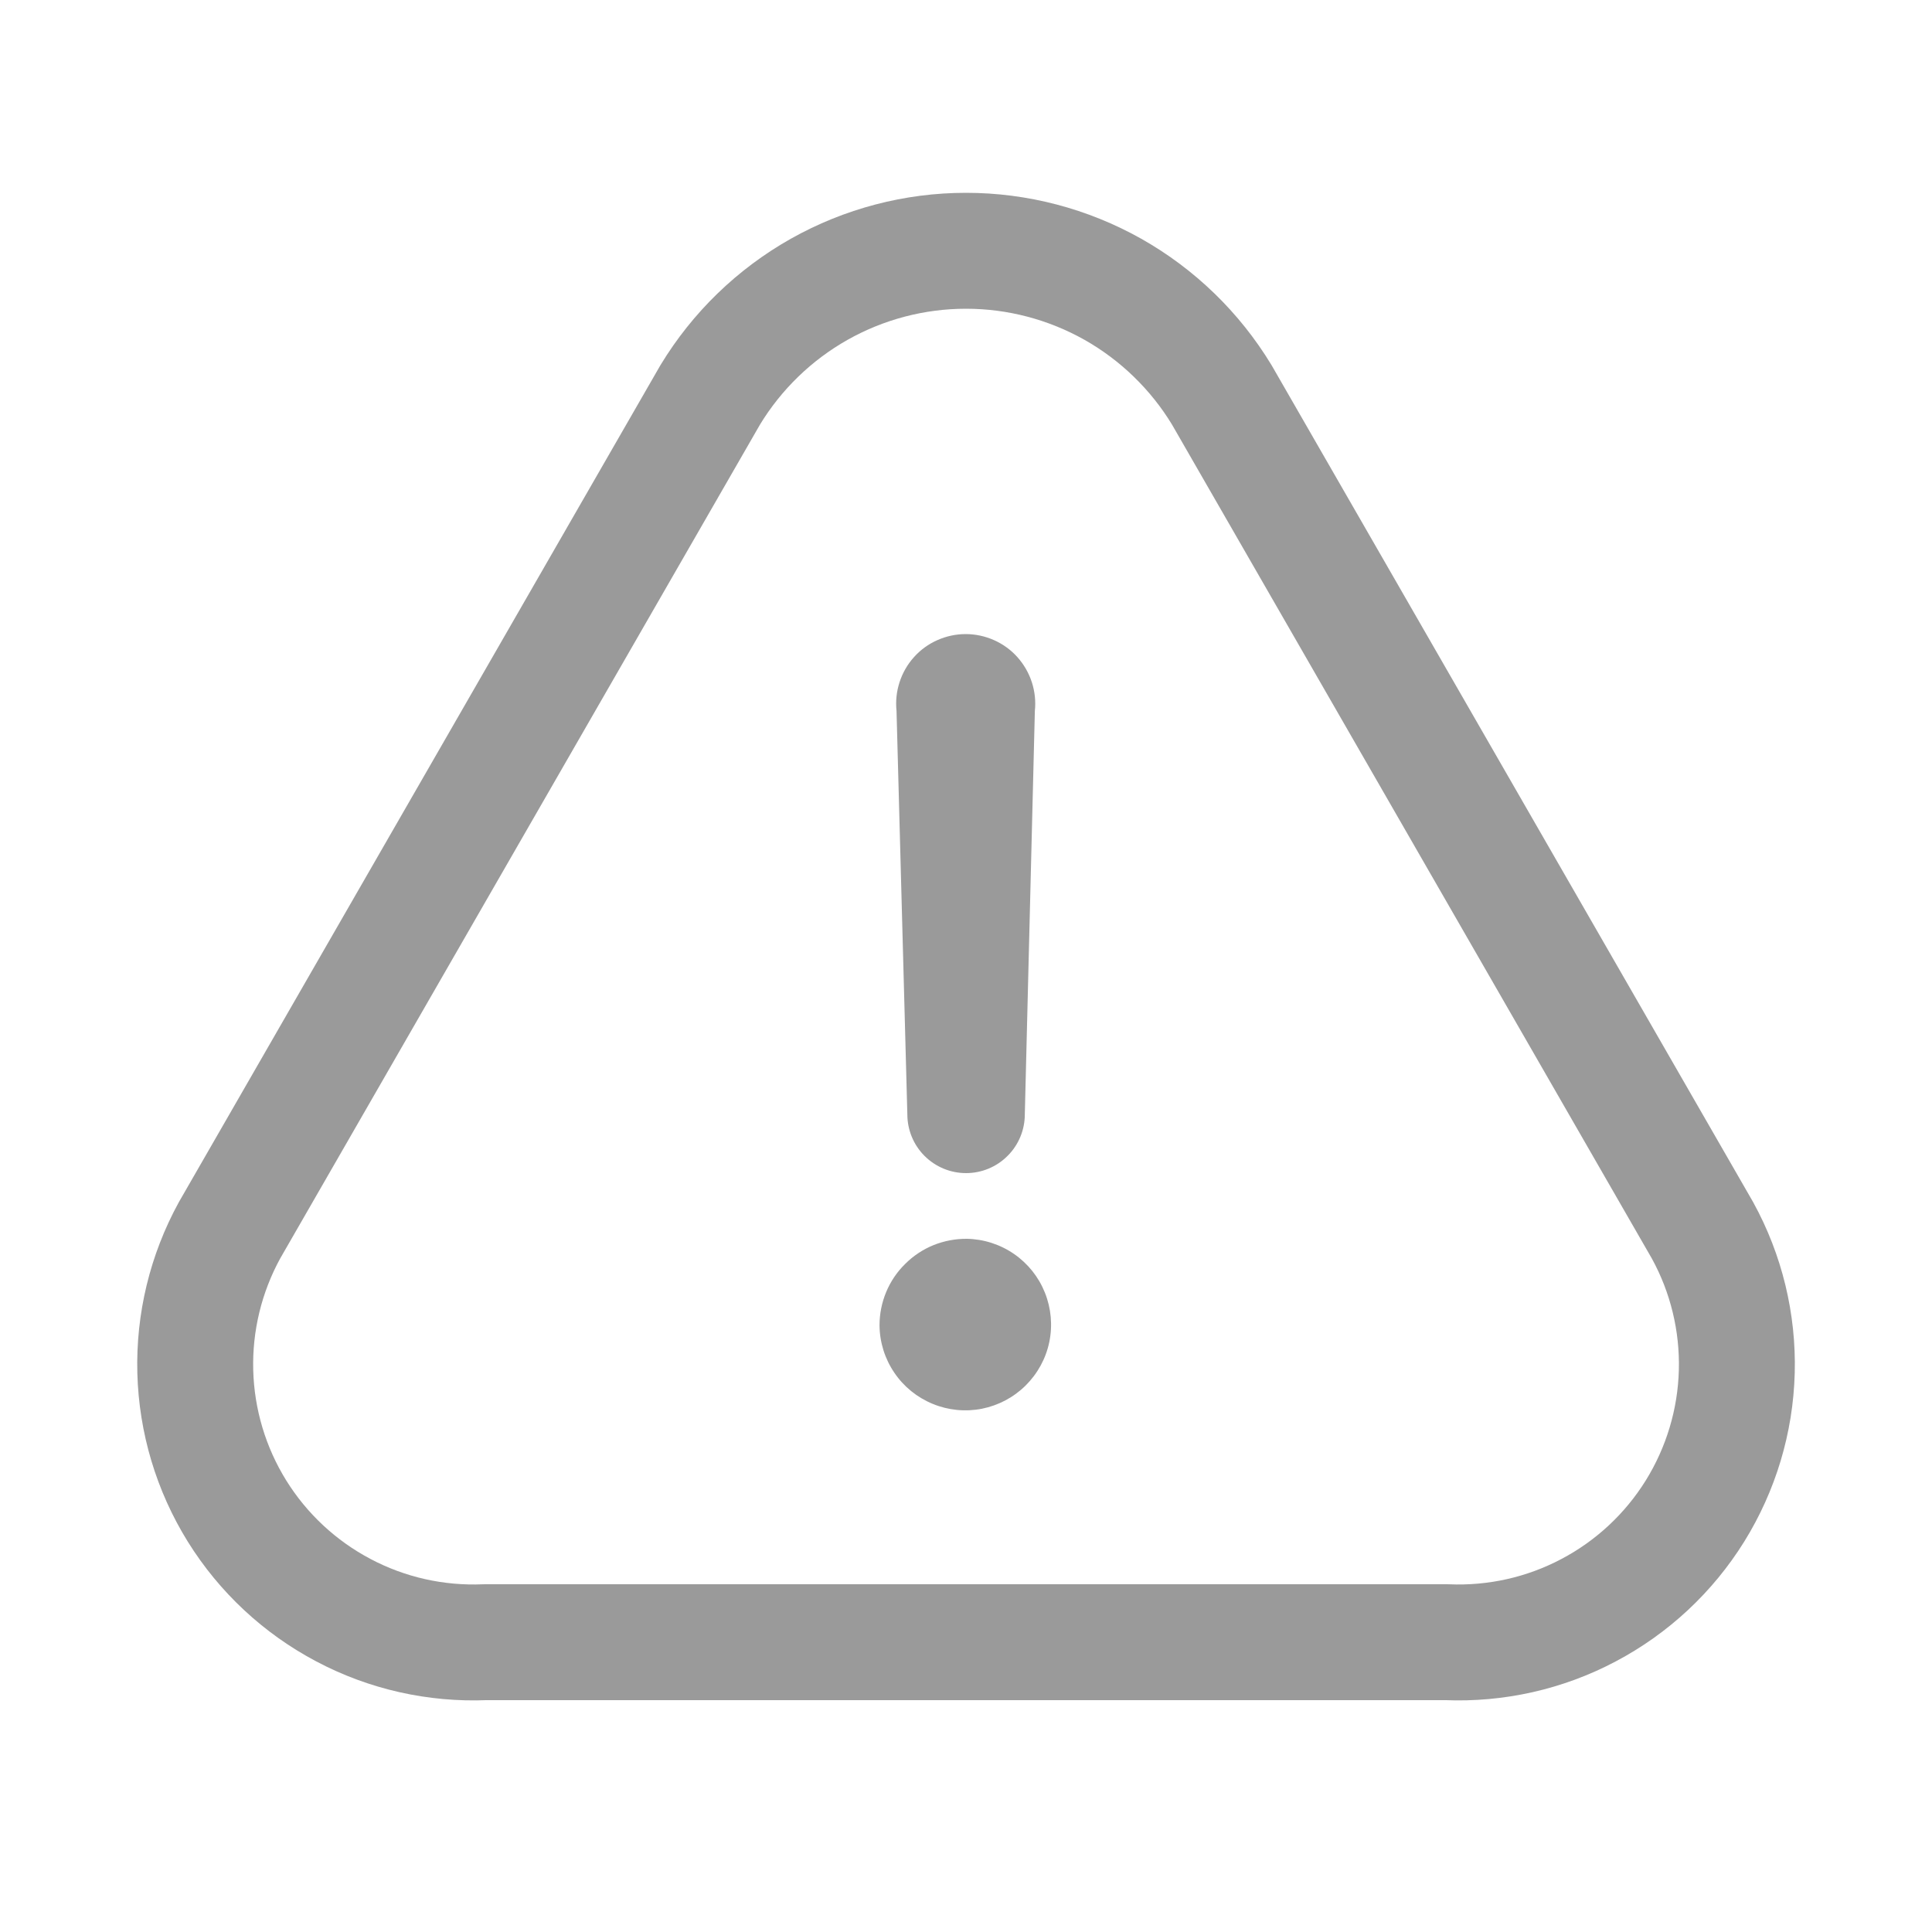
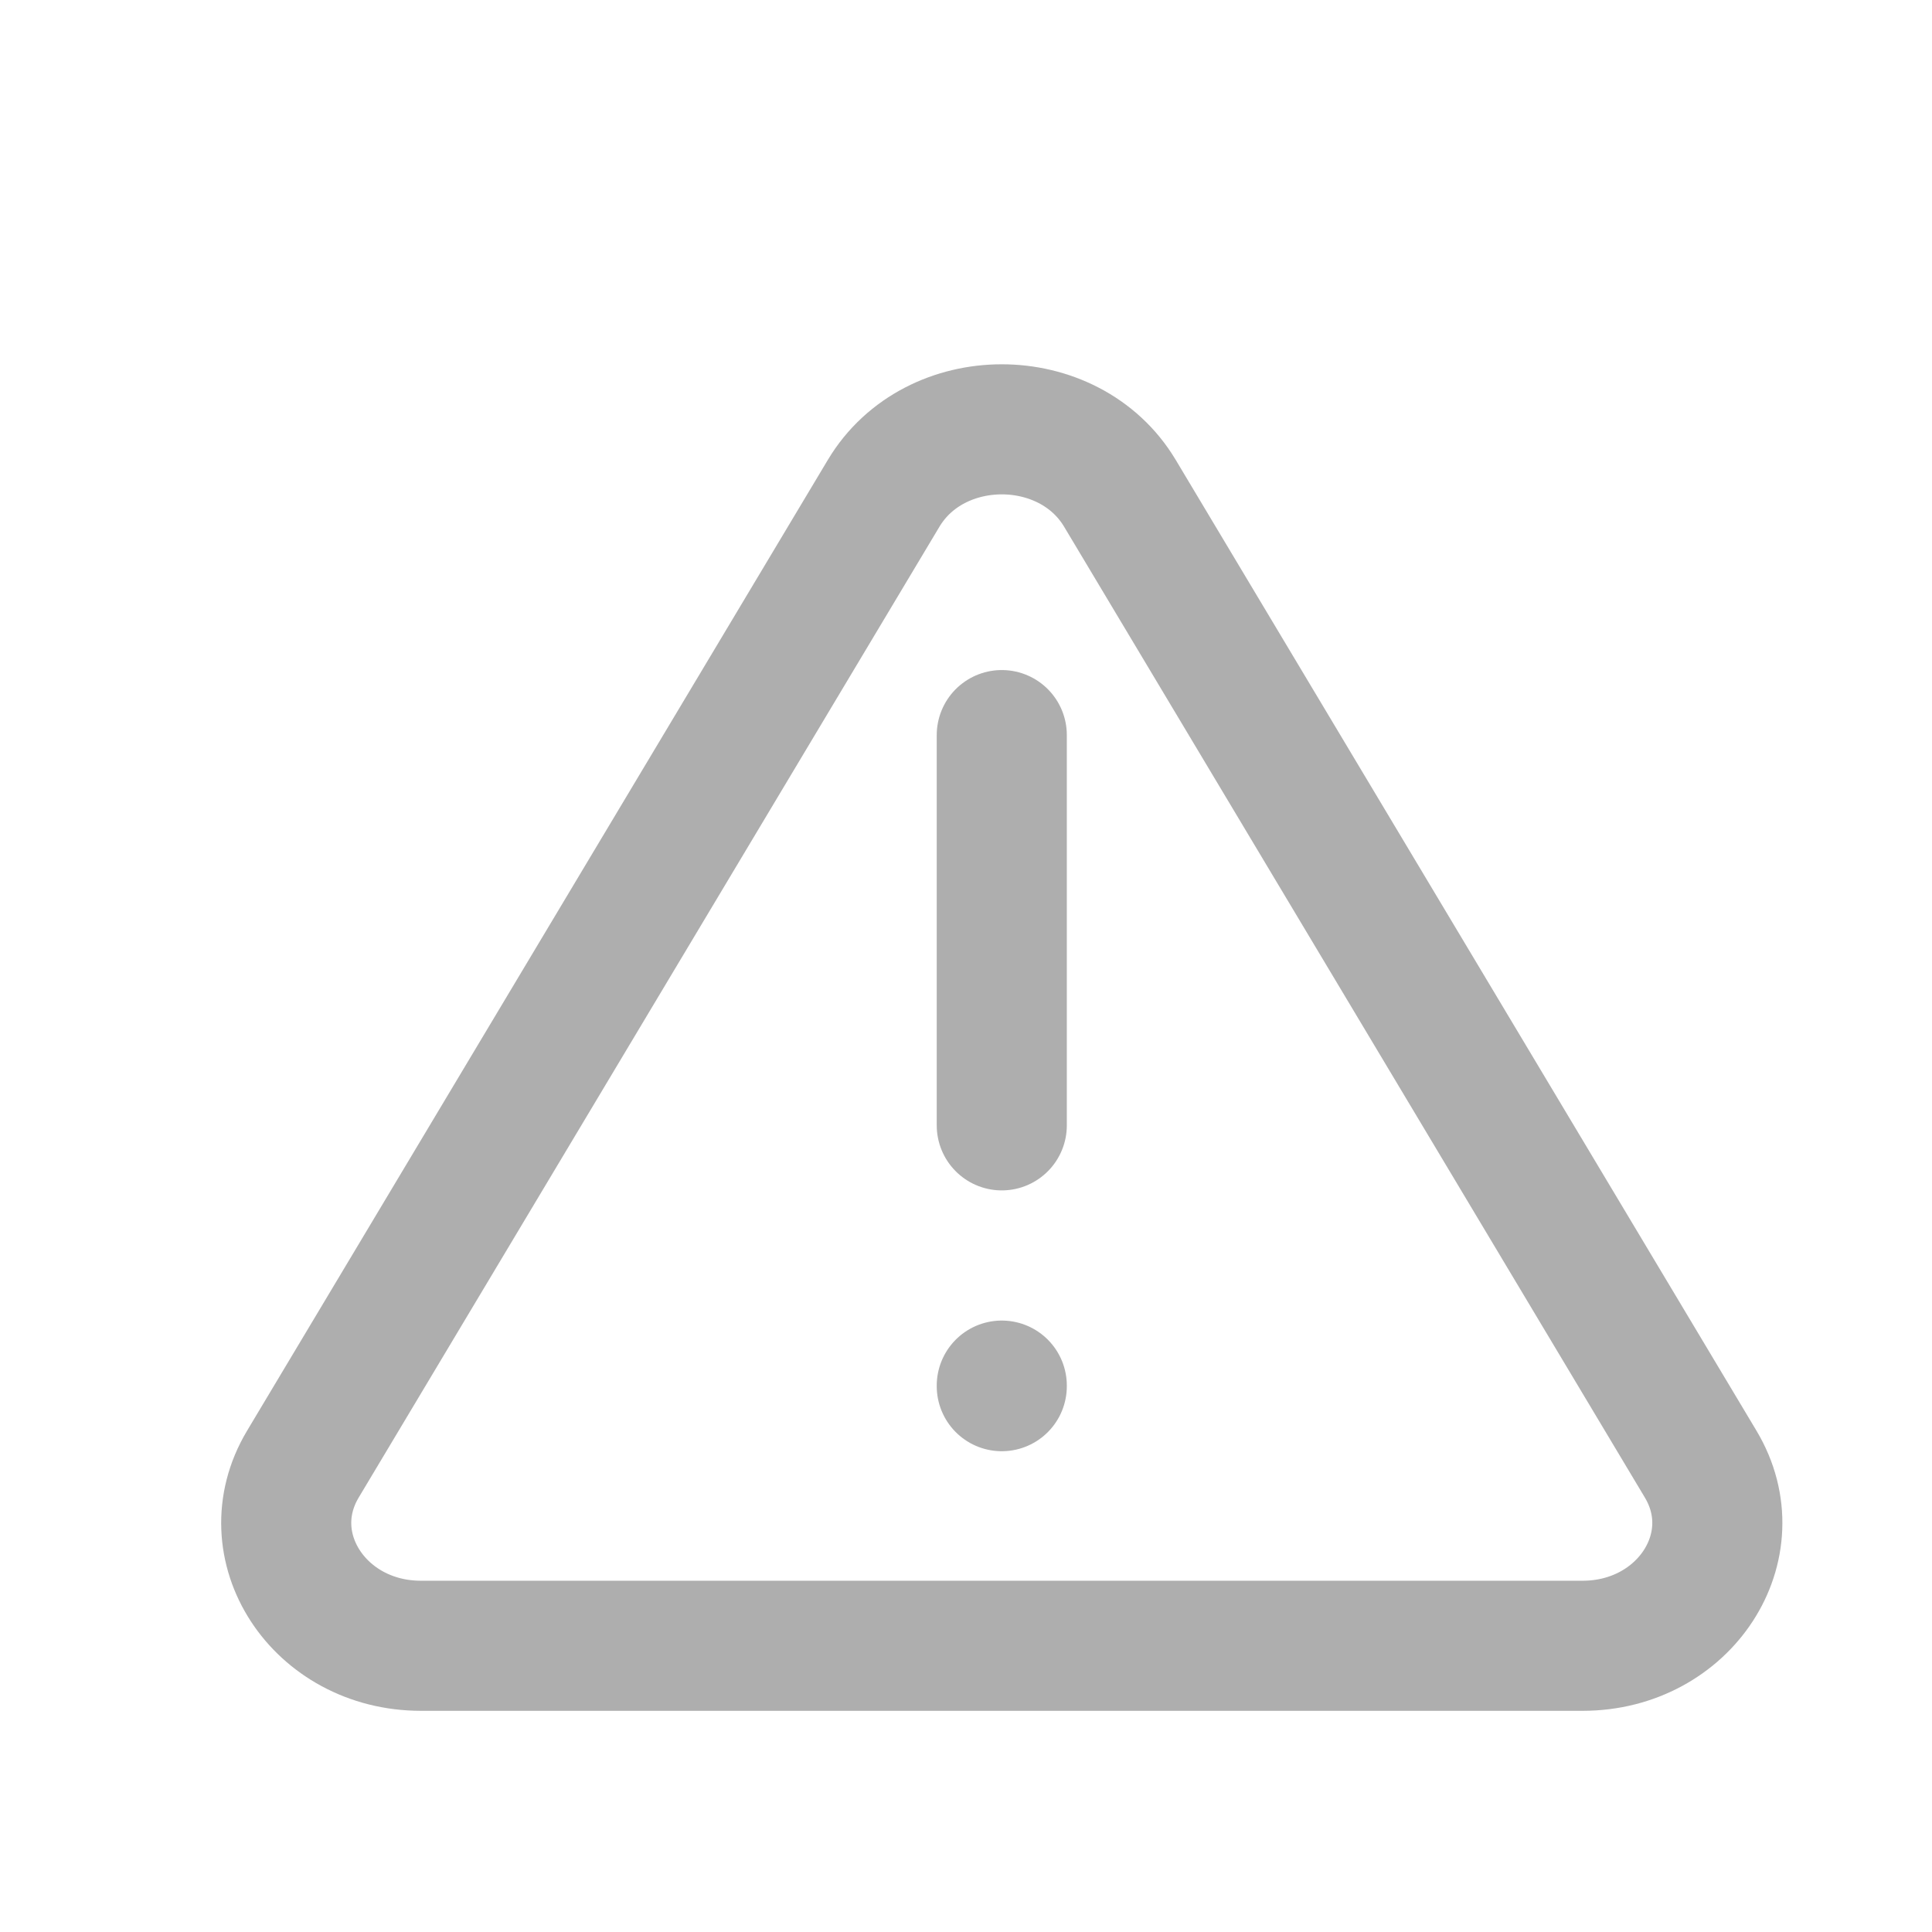
- <svg xmlns="http://www.w3.org/2000/svg" width="800px" height="800px" viewBox="-0.5 0 25 25" fill="none">
-   <path d="M18.22 21.25H5.78C5.142 21.277 4.508 21.135 3.944 20.836C3.379 20.538 2.904 20.095 2.567 19.553C2.23 19.01 2.044 18.388 2.027 17.749C2.01 17.111 2.163 16.48 2.47 15.92L8.69 5.11C9.035 4.541 9.521 4.07 10.101 3.743C10.68 3.417 11.335 3.245 12 3.245C12.666 3.245 13.32 3.417 13.9 3.743C14.479 4.07 14.965 4.541 15.31 5.11L21.53 15.92C21.838 16.48 21.991 17.111 21.974 17.749C21.957 18.388 21.77 19.01 21.433 19.553C21.096 20.095 20.621 20.538 20.056 20.836C19.492 21.135 18.858 21.277 18.22 21.25V21.25Z" stroke="#9a9a9a" stroke-width="1.5" stroke-linecap="round" stroke-linejoin="round" />
-   <path d="M10.881 17.15C10.881 17.002 10.91 16.856 10.967 16.719C11.024 16.582 11.107 16.459 11.213 16.355C11.318 16.25 11.442 16.168 11.579 16.112C11.716 16.057 11.863 16.029 12.011 16.03C12.229 16.034 12.441 16.102 12.621 16.226C12.801 16.35 12.94 16.524 13.021 16.727C13.102 16.929 13.122 17.151 13.078 17.365C13.034 17.579 12.927 17.774 12.772 17.928C12.617 18.082 12.42 18.186 12.206 18.229C11.992 18.271 11.77 18.249 11.569 18.166C11.367 18.083 11.194 17.943 11.072 17.762C10.949 17.581 10.883 17.368 10.881 17.15ZM11.241 14.42L11.101 9.2C11.088 9.075 11.101 8.948 11.14 8.828C11.179 8.708 11.242 8.597 11.327 8.503C11.411 8.409 11.514 8.334 11.63 8.283C11.745 8.232 11.87 8.205 11.996 8.205C12.122 8.205 12.247 8.232 12.362 8.283C12.477 8.334 12.581 8.409 12.665 8.503C12.749 8.597 12.813 8.708 12.852 8.828C12.891 8.948 12.904 9.075 12.891 9.2L12.761 14.42C12.761 14.621 12.681 14.815 12.538 14.957C12.396 15.1 12.202 15.18 12.001 15.18C11.799 15.18 11.606 15.1 11.463 14.957C11.321 14.815 11.241 14.621 11.241 14.42Z" fill="#9a9a9a" />
+ <svg xmlns="http://www.w3.org/2000/svg" width="800px" height="800px" viewBox="-2 -2 27 27" fill="none" opacity="0.8">
+   <line x1="12" y1="8.273" x2="12" y2="13.727" stroke="#9a9a9a" stroke-width="1.818" stroke-linecap="round" stroke-linejoin="round" />
+   <path d="M12 17.364L12 17.372" stroke="#9a9a9a" stroke-width="1.818" stroke-linecap="round" stroke-linejoin="round" />
+   <path d="M21.768 18.463L13.651 4.894C12.938 3.702 11.062 3.702 10.349 4.894L2.232 18.463C1.549 19.607 2.456 21 3.883 21H20.116C21.544 21 22.451 19.607 21.768 18.463Z" stroke="#9a9a9a" stroke-width="1.818" stroke-linecap="round" stroke-linejoin="round" />
</svg>
